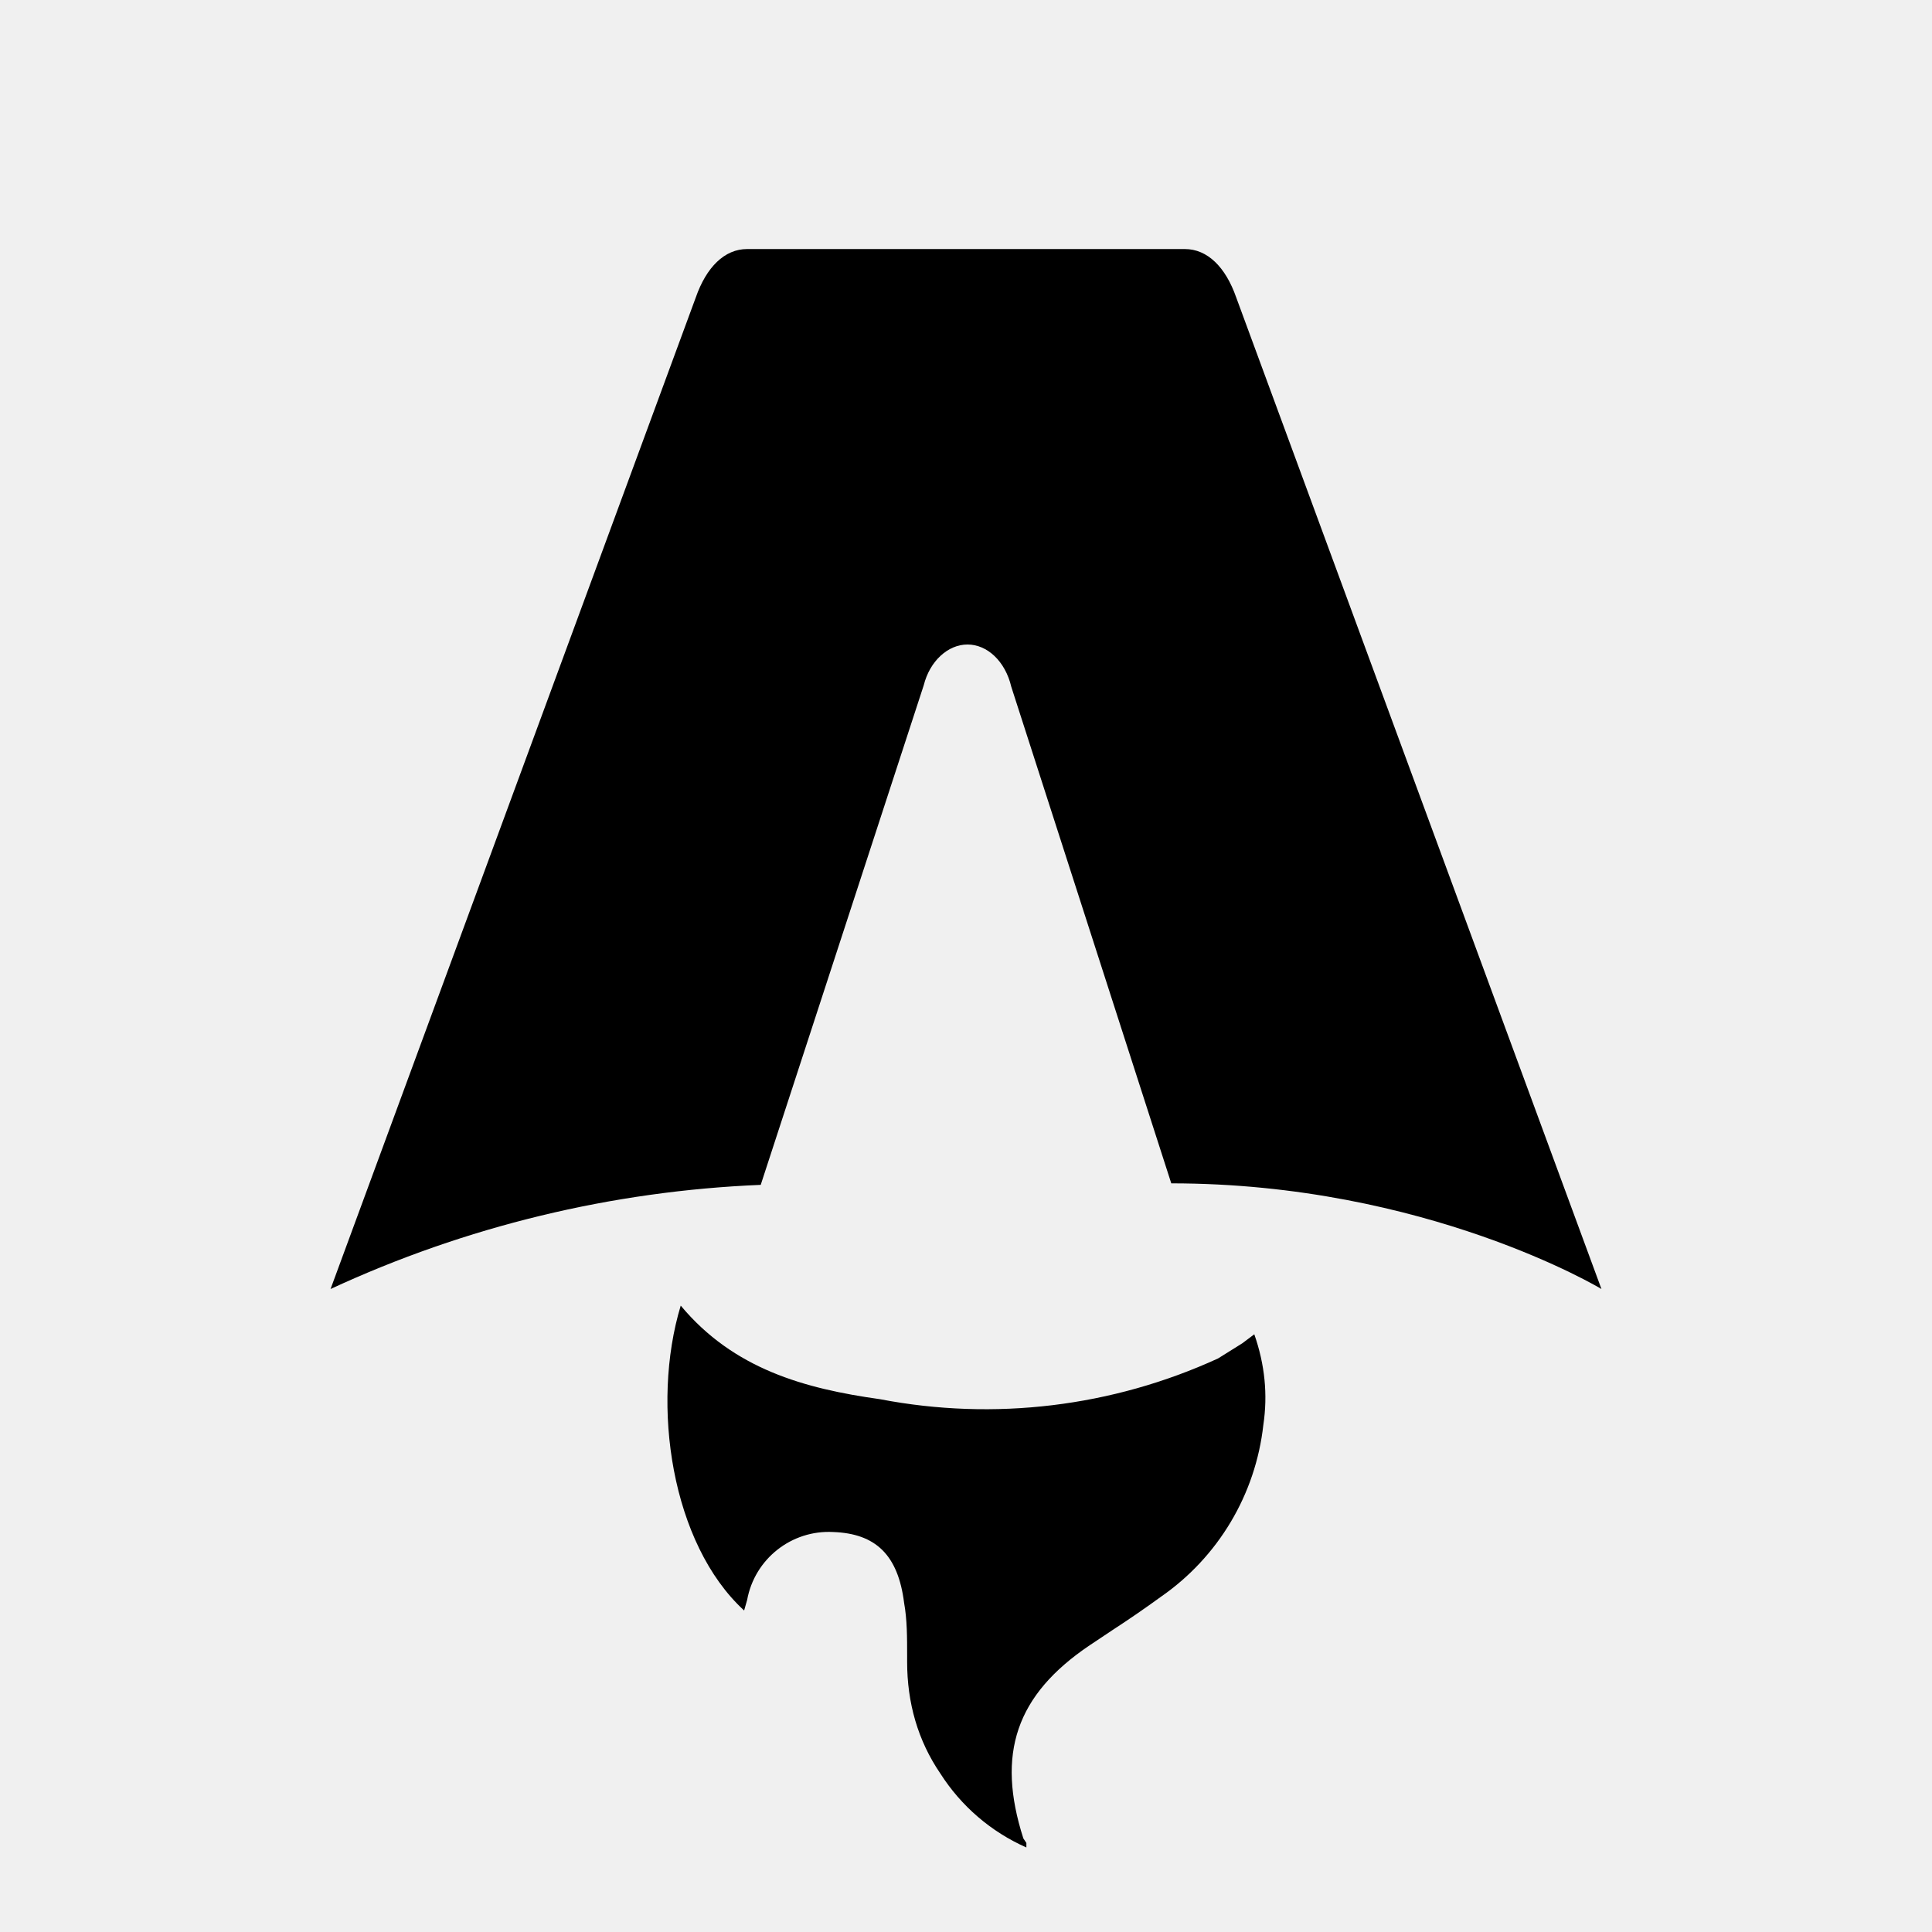
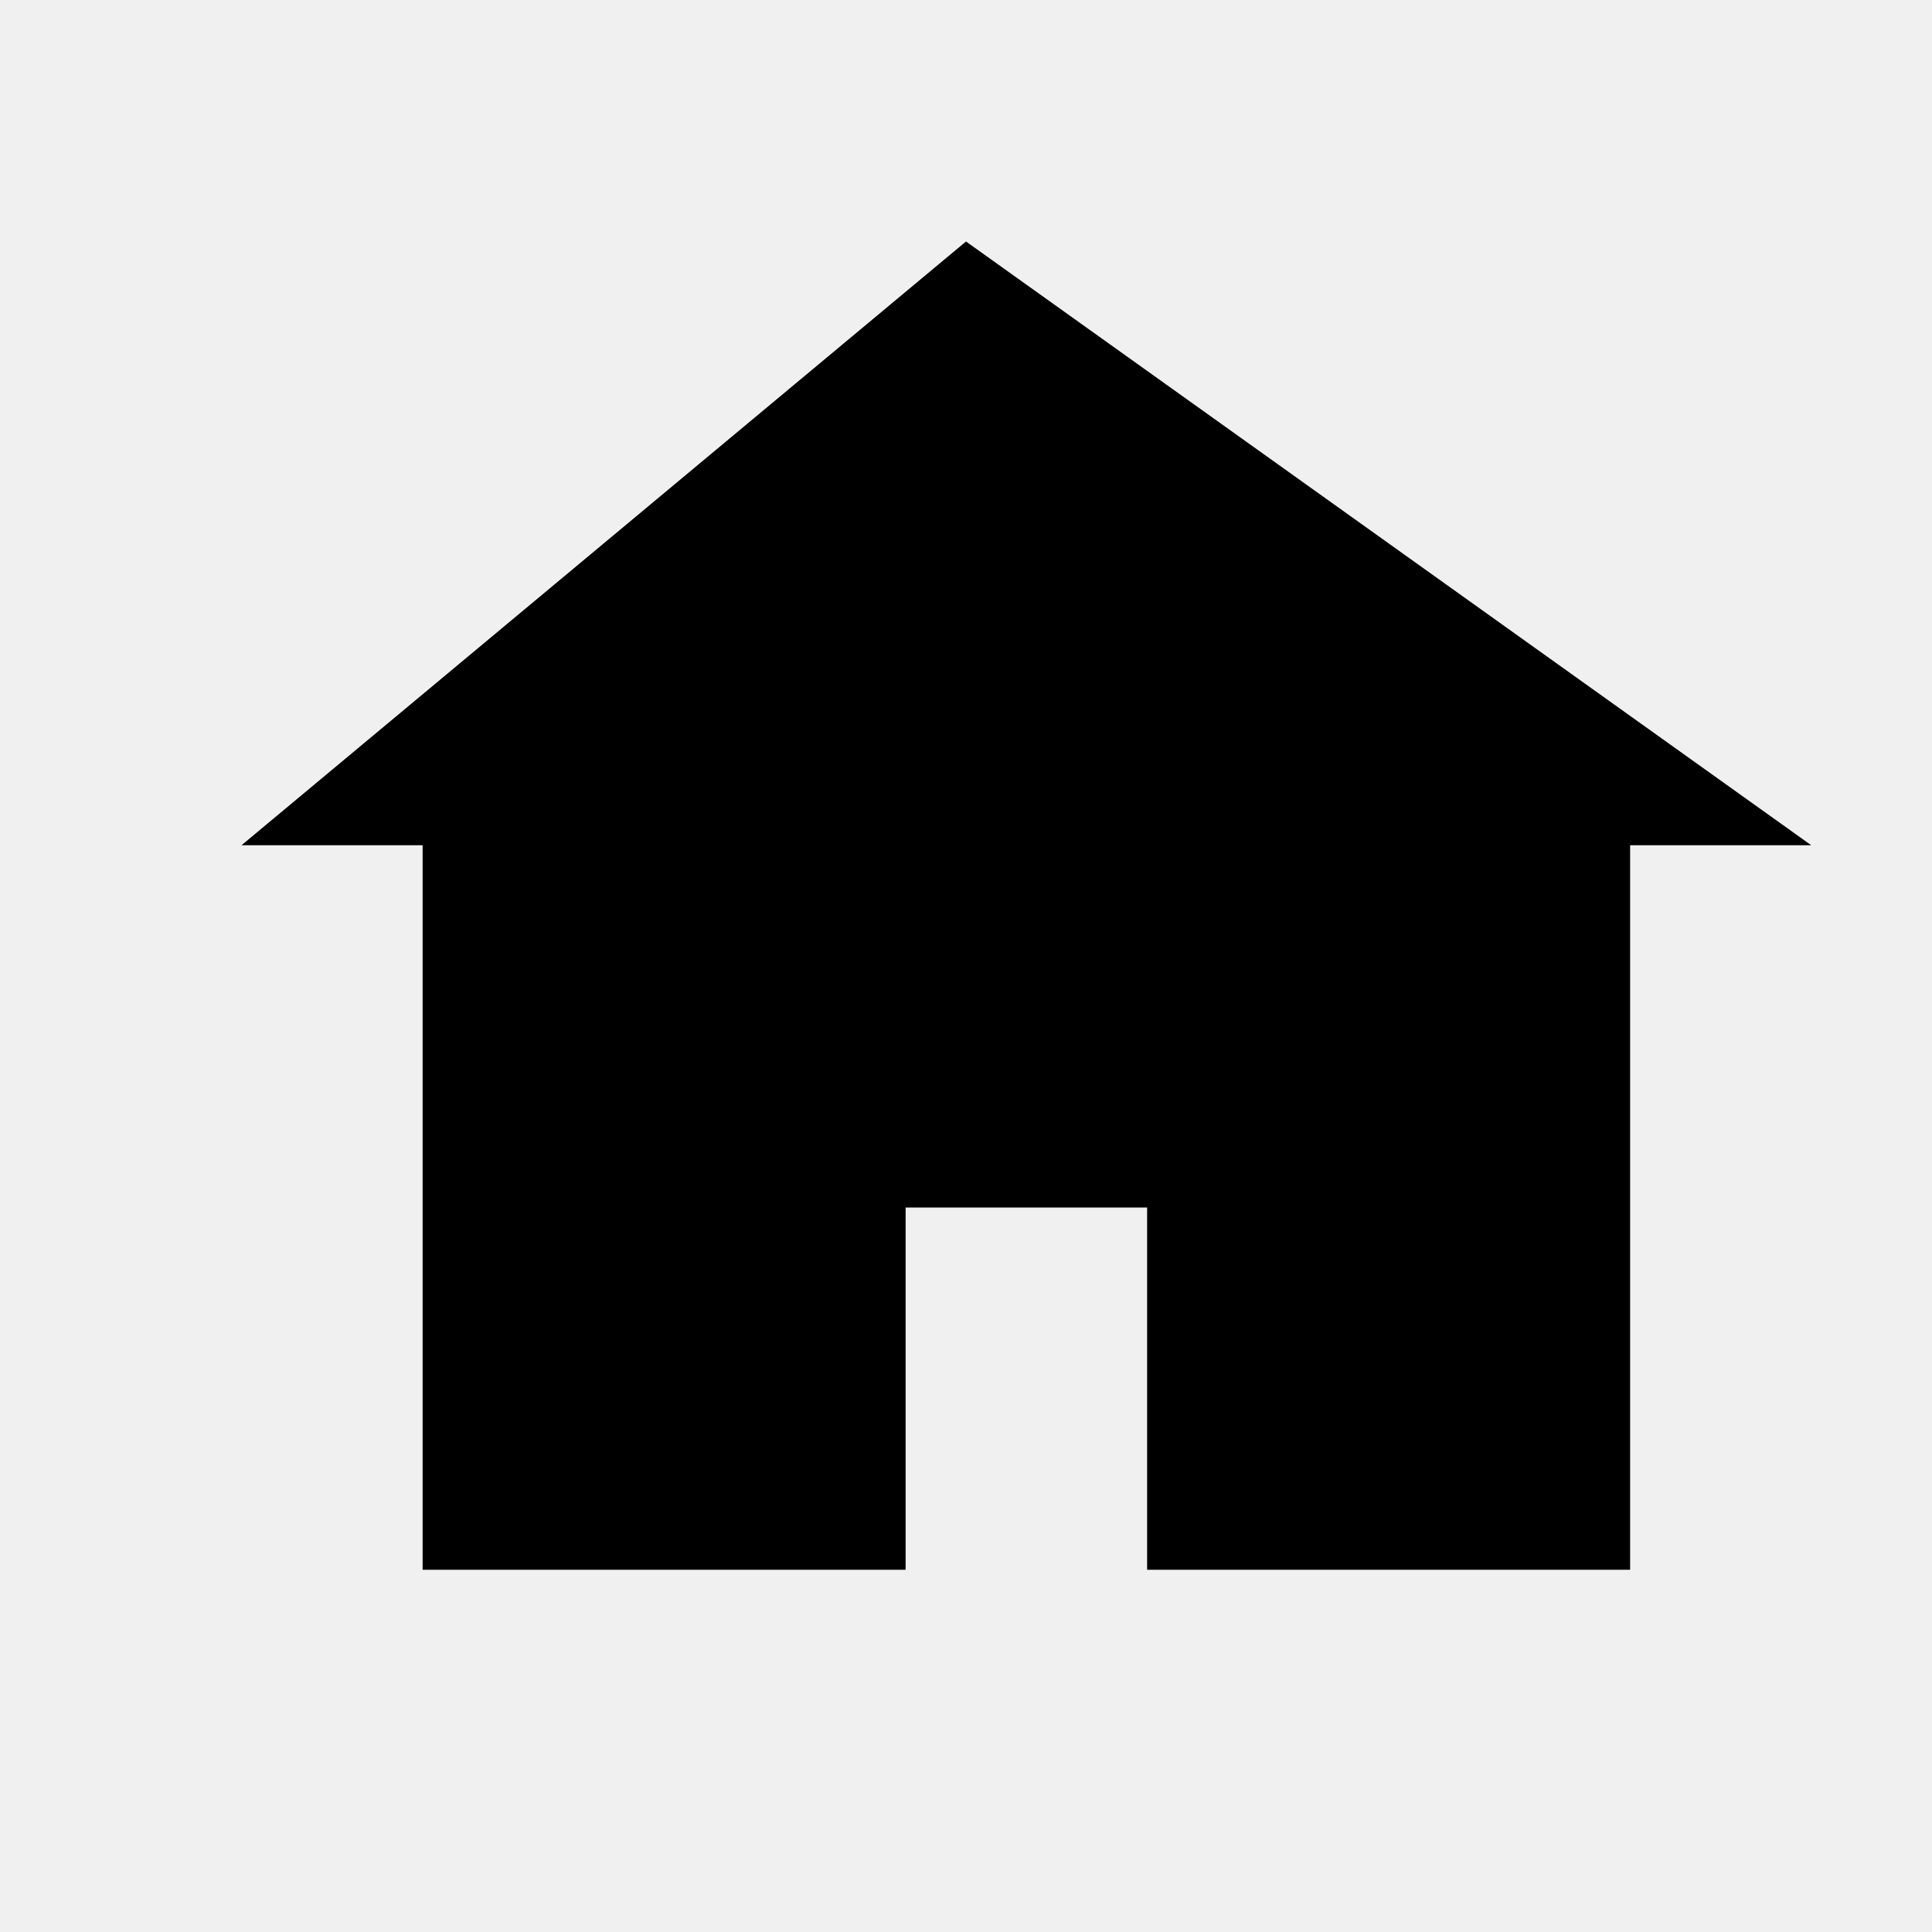
- <svg xmlns="http://www.w3.org/2000/svg" fill="none" viewBox="0 0 128 128">
-   <path d="M50.4 78.5a75.1 75.1 0 0 0-28.5 6.9l24.2-65.7c.7-2 1.9-3.2 3.4-3.2h29c1.5 0 2.7 1.2 3.4 3.2l24.2 65.7s-11.6-7-28.5-7L67 45.5c-.4-1.7-1.6-2.8-2.9-2.8-1.3 0-2.5 1.1-2.9 2.7L50.4 78.5Zm-1.1 28.2Zm-4.2-20.2c-2 6.6-.6 15.8 4.2 20.2a17.5 17.5 0 0 1 .2-.7 5.5 5.5 0 0 1 5.7-4.5c2.8.1 4.3 1.5 4.7 4.7.2 1.1.2 2.3.2 3.5v.4c0 2.7.7 5.2 2.2 7.4a13 13 0 0 0 5.7 4.9v-.3l-.2-.3c-1.8-5.6-.5-9.5 4.4-12.8l1.5-1a73 73 0 0 0 3.2-2.2 16 16 0 0 0 6.8-11.4c.3-2 .1-4-.6-6l-.8.6-1.6 1a37 37 0 0 1-22.4 2.7c-5-.7-9.7-2-13.2-6.2Z" />
+ <svg xmlns="http://www.w3.org/2000/svg" viewBox="0 0 128 128" fill="none">
+   <path d="M64 16L16 56h12v48h32V80h16v24h32V56h12L64 16z" fill="#000" />
  <style>
-         path { fill: #000; }
-         @media (prefers-color-scheme: dark) {
-             path { fill: #FFF; }
-         }
-     </style>
+     @media (prefers-color-scheme: dark) {
+       path { fill: #FFF; }
+     }
+   </style>
</svg>
